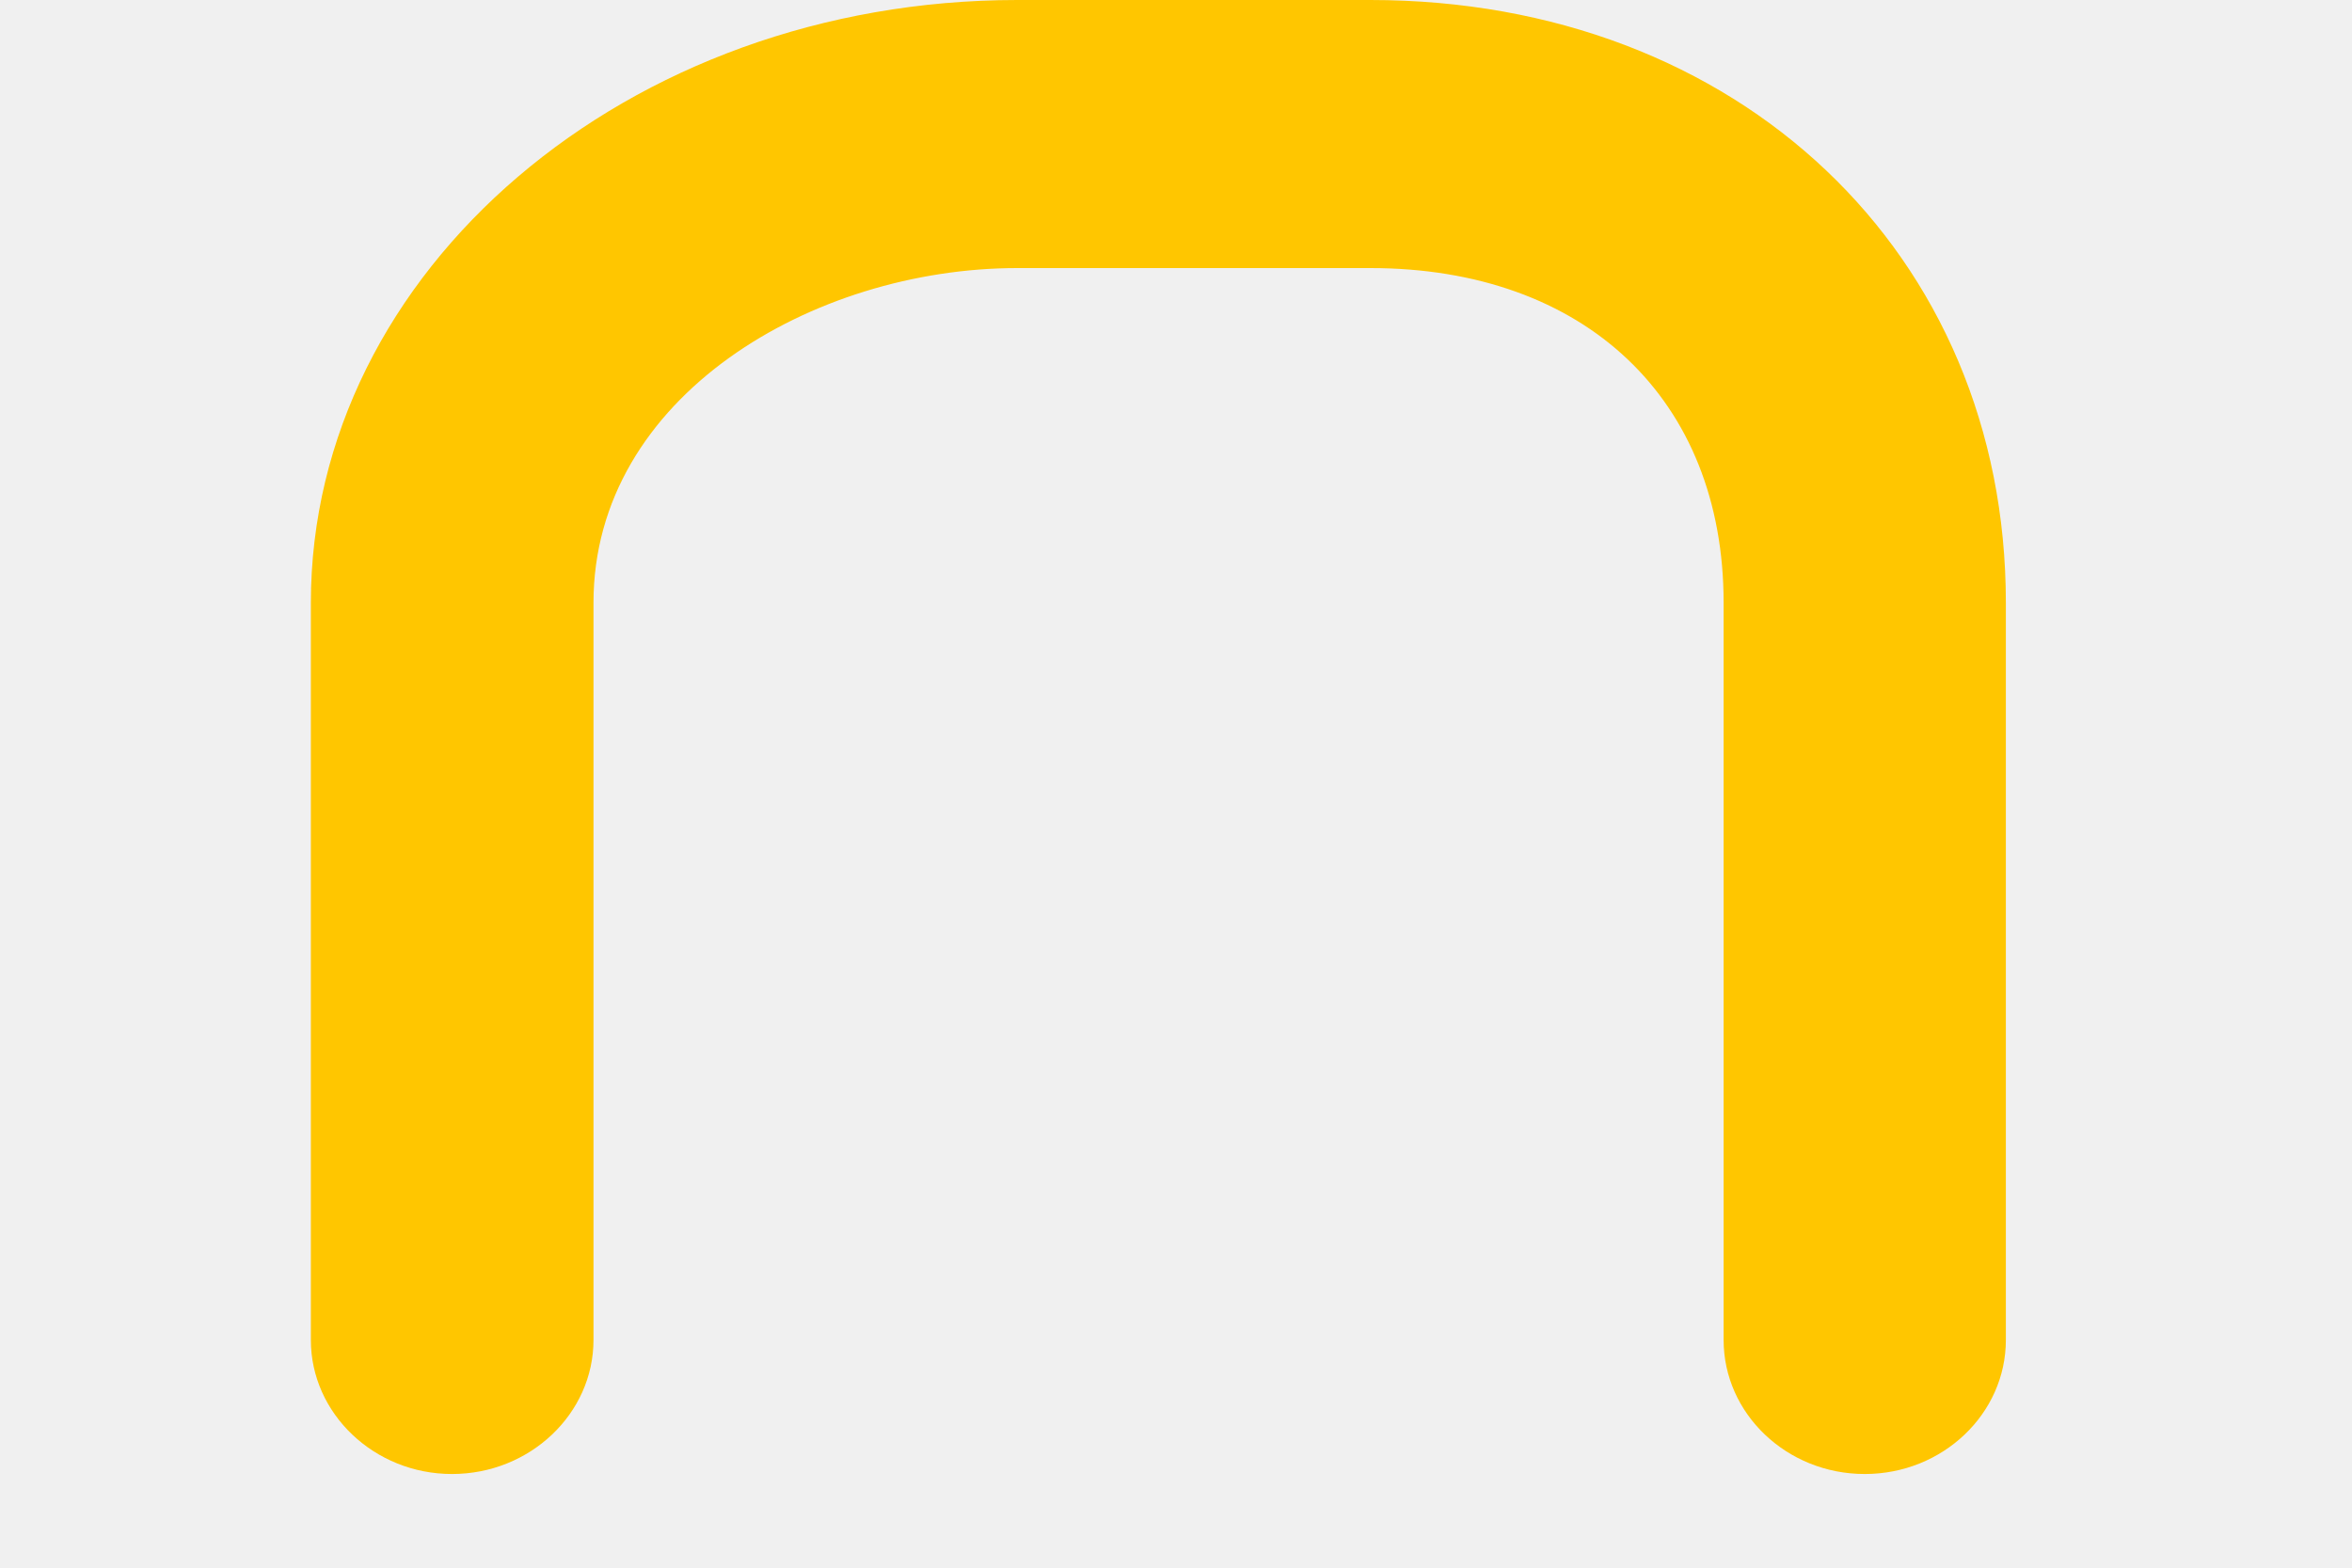
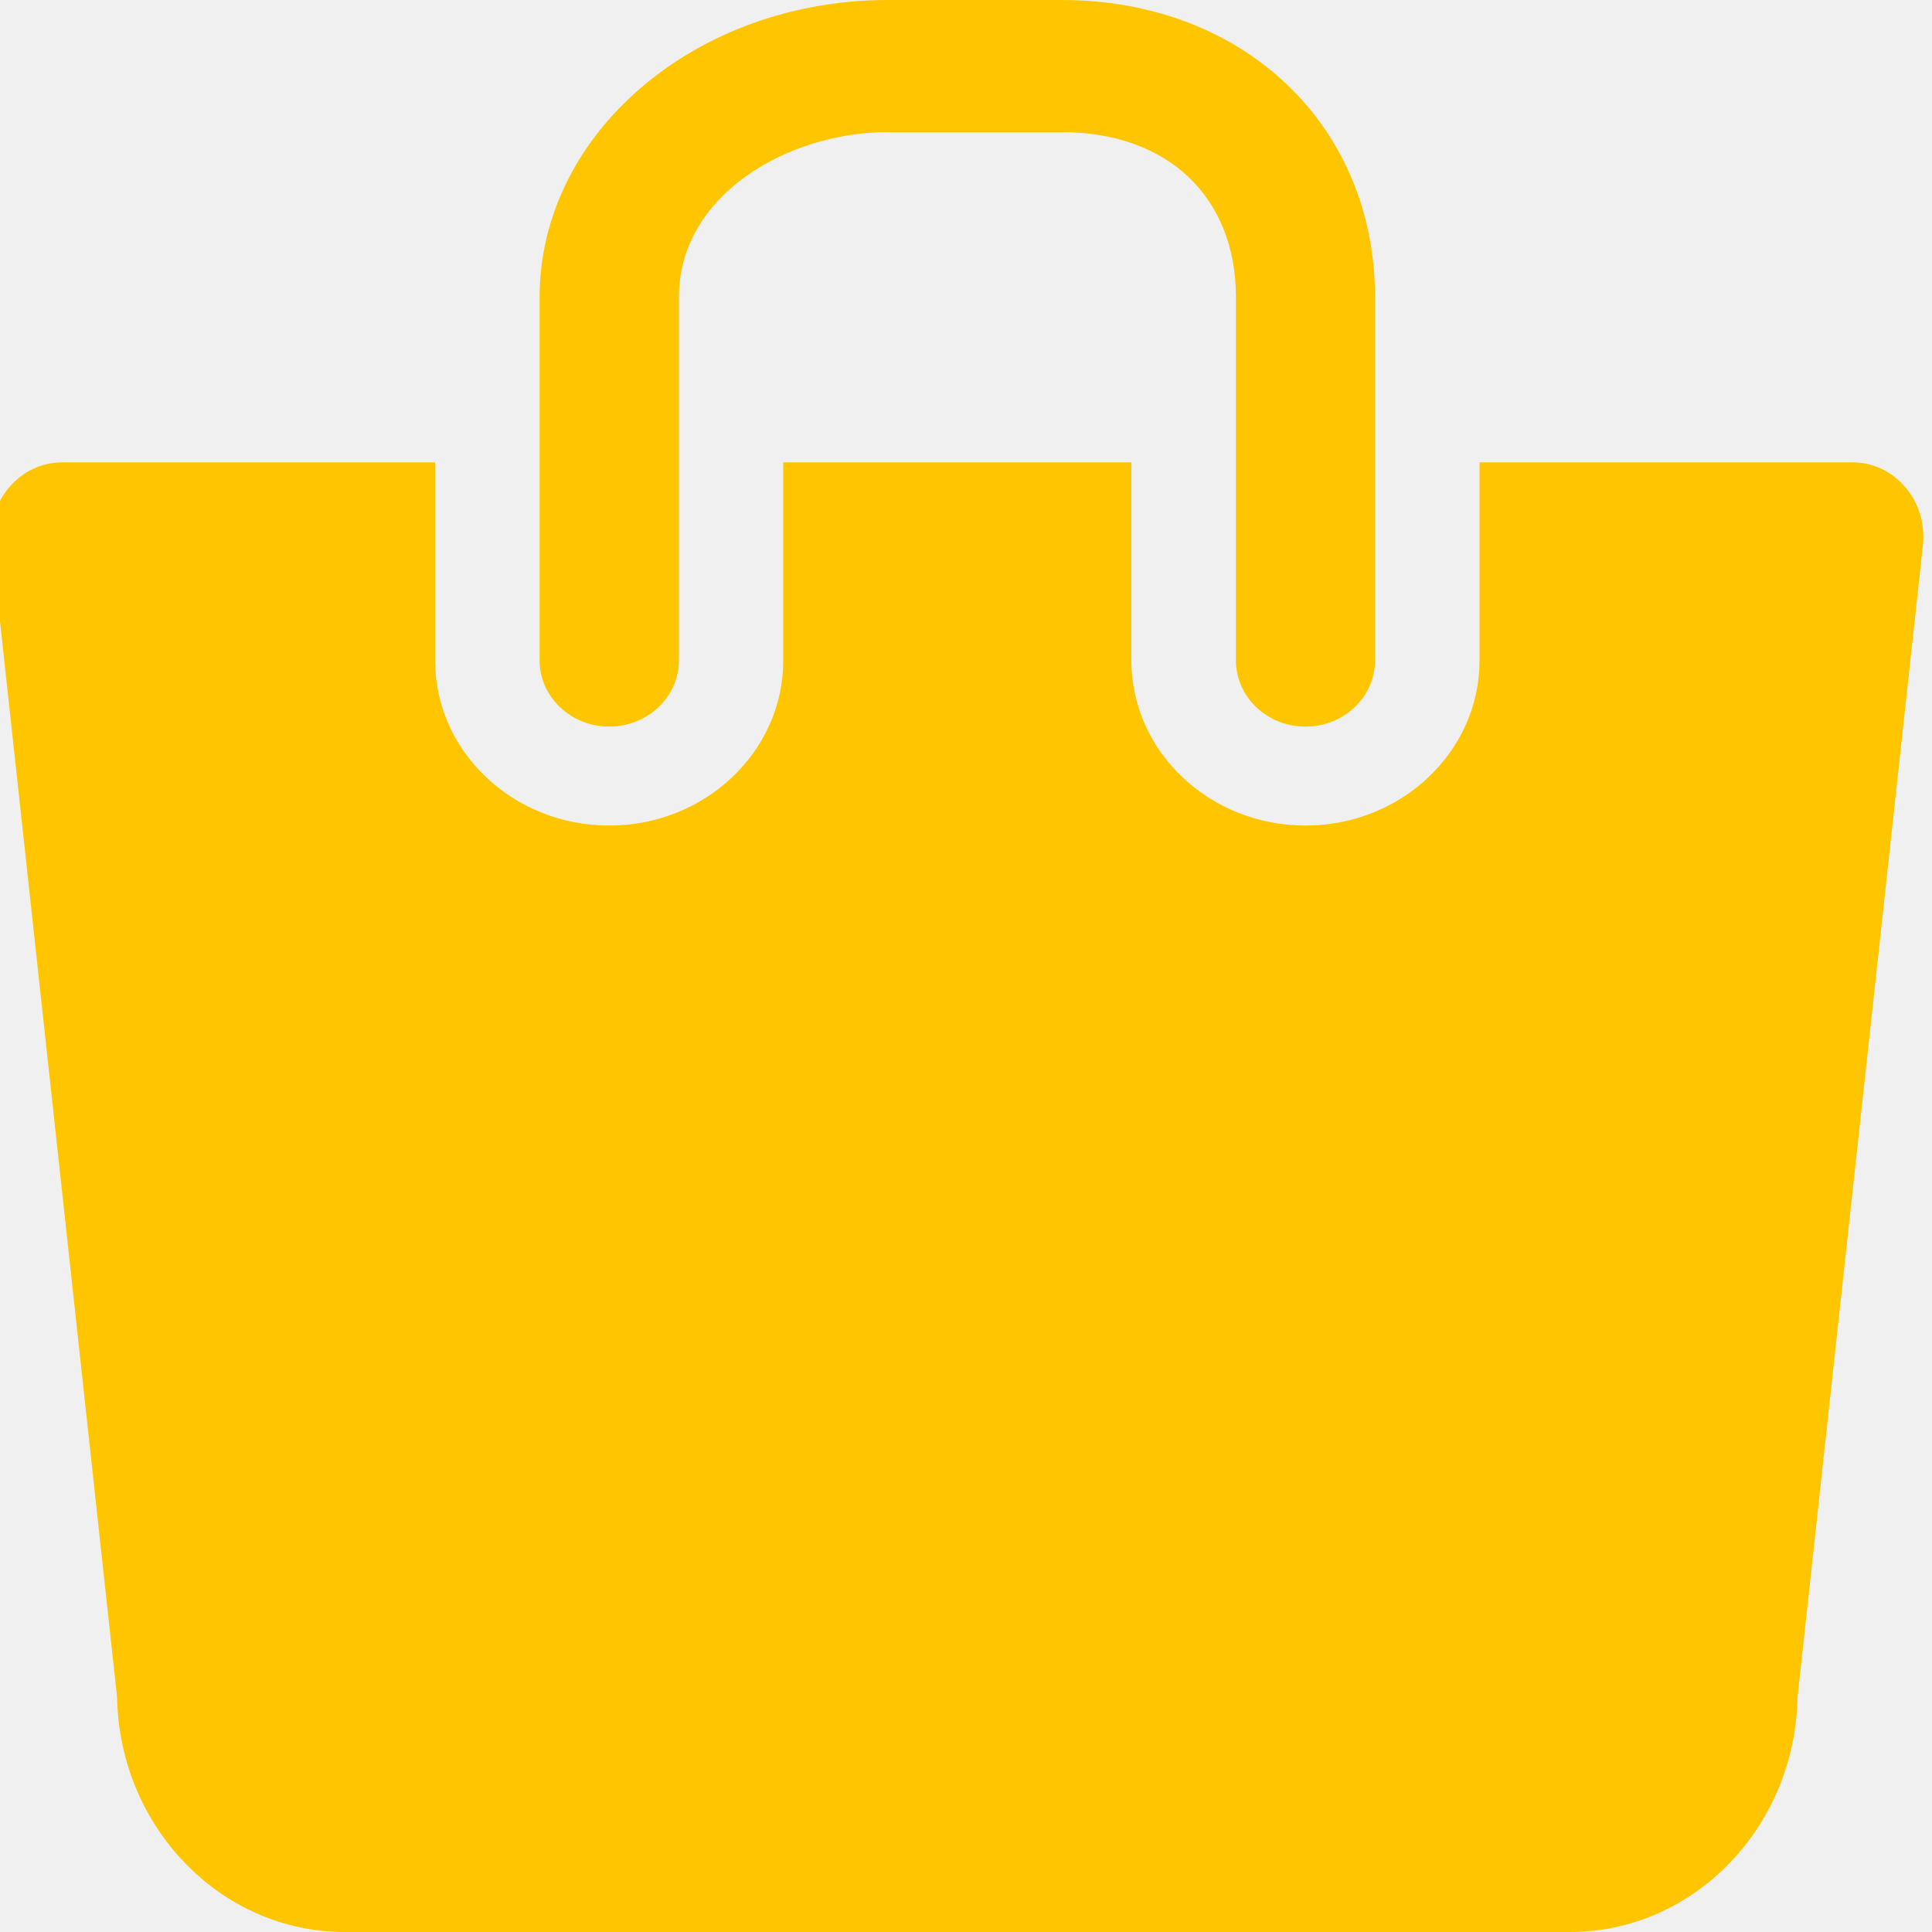
- <svg xmlns="http://www.w3.org/2000/svg" width="6" height="4" viewBox="0 0 6 4" fill="none">
-   <path d="M1.153 3.761C1.352 3.761 1.514 3.607 1.514 3.419V1.538C1.514 1.011 2.075 0.684 2.595 0.684H3.496C4.043 0.684 4.397 1.019 4.397 1.538V3.419C4.397 3.607 4.558 3.761 4.757 3.761C4.956 3.761 5.117 3.607 5.117 3.419V1.538C5.117 0.647 4.435 0 3.496 0H2.595C1.601 0 0.793 0.69 0.793 1.538V3.419C0.793 3.607 0.955 3.761 1.153 3.761Z" fill="#FFC600" />
+ <svg xmlns="http://www.w3.org/2000/svg" width="10" height="10" viewBox="0 0 10 10" fill="none">
+   <g clip-path="url(#clip0)">
+     <path d="M9.862 2.522C9.793 2.44 9.693 2.393 9.589 2.393H7.658V3.419C7.658 3.89 7.254 4.273 6.757 4.273C6.26 4.273 5.856 3.89 5.856 3.419V2.393H4.054V3.419C4.054 3.89 3.65 4.273 3.153 4.273C2.656 4.273 2.252 3.89 2.252 3.419V2.393H0.321C0.217 2.393 0.117 2.44 0.048 2.522C-0.022 2.603 -0.054 2.712 -0.043 2.821L0.606 8.785C0.618 9.457 1.142 10 1.784 10H8.126C8.768 10 9.292 9.457 9.304 8.784L9.953 2.821C9.964 2.712 9.932 2.603 9.862 2.522Z" fill="#FFC600" />
+     <path d="M3.153 3.761C3.352 3.761 3.514 3.607 3.514 3.419V1.538C3.514 1.011 4.075 0.684 4.595 0.684H5.496C6.043 0.684 6.397 1.019 6.397 1.538V3.419C6.397 3.607 6.558 3.761 6.757 3.761C6.956 3.761 7.117 3.607 7.117 3.419V1.538C7.117 0.647 6.435 0 5.496 0H4.595C3.601 0 2.793 0.69 2.793 1.538V3.419C2.793 3.607 2.955 3.761 3.153 3.761Z" fill="#FFC600" />
+   </g>
+   <defs>
+     <clipPath id="clip0">
+       <path d="M0 0H10V10H0V0Z" fill="white" />
+     </clipPath>
+   </defs>
</svg>
